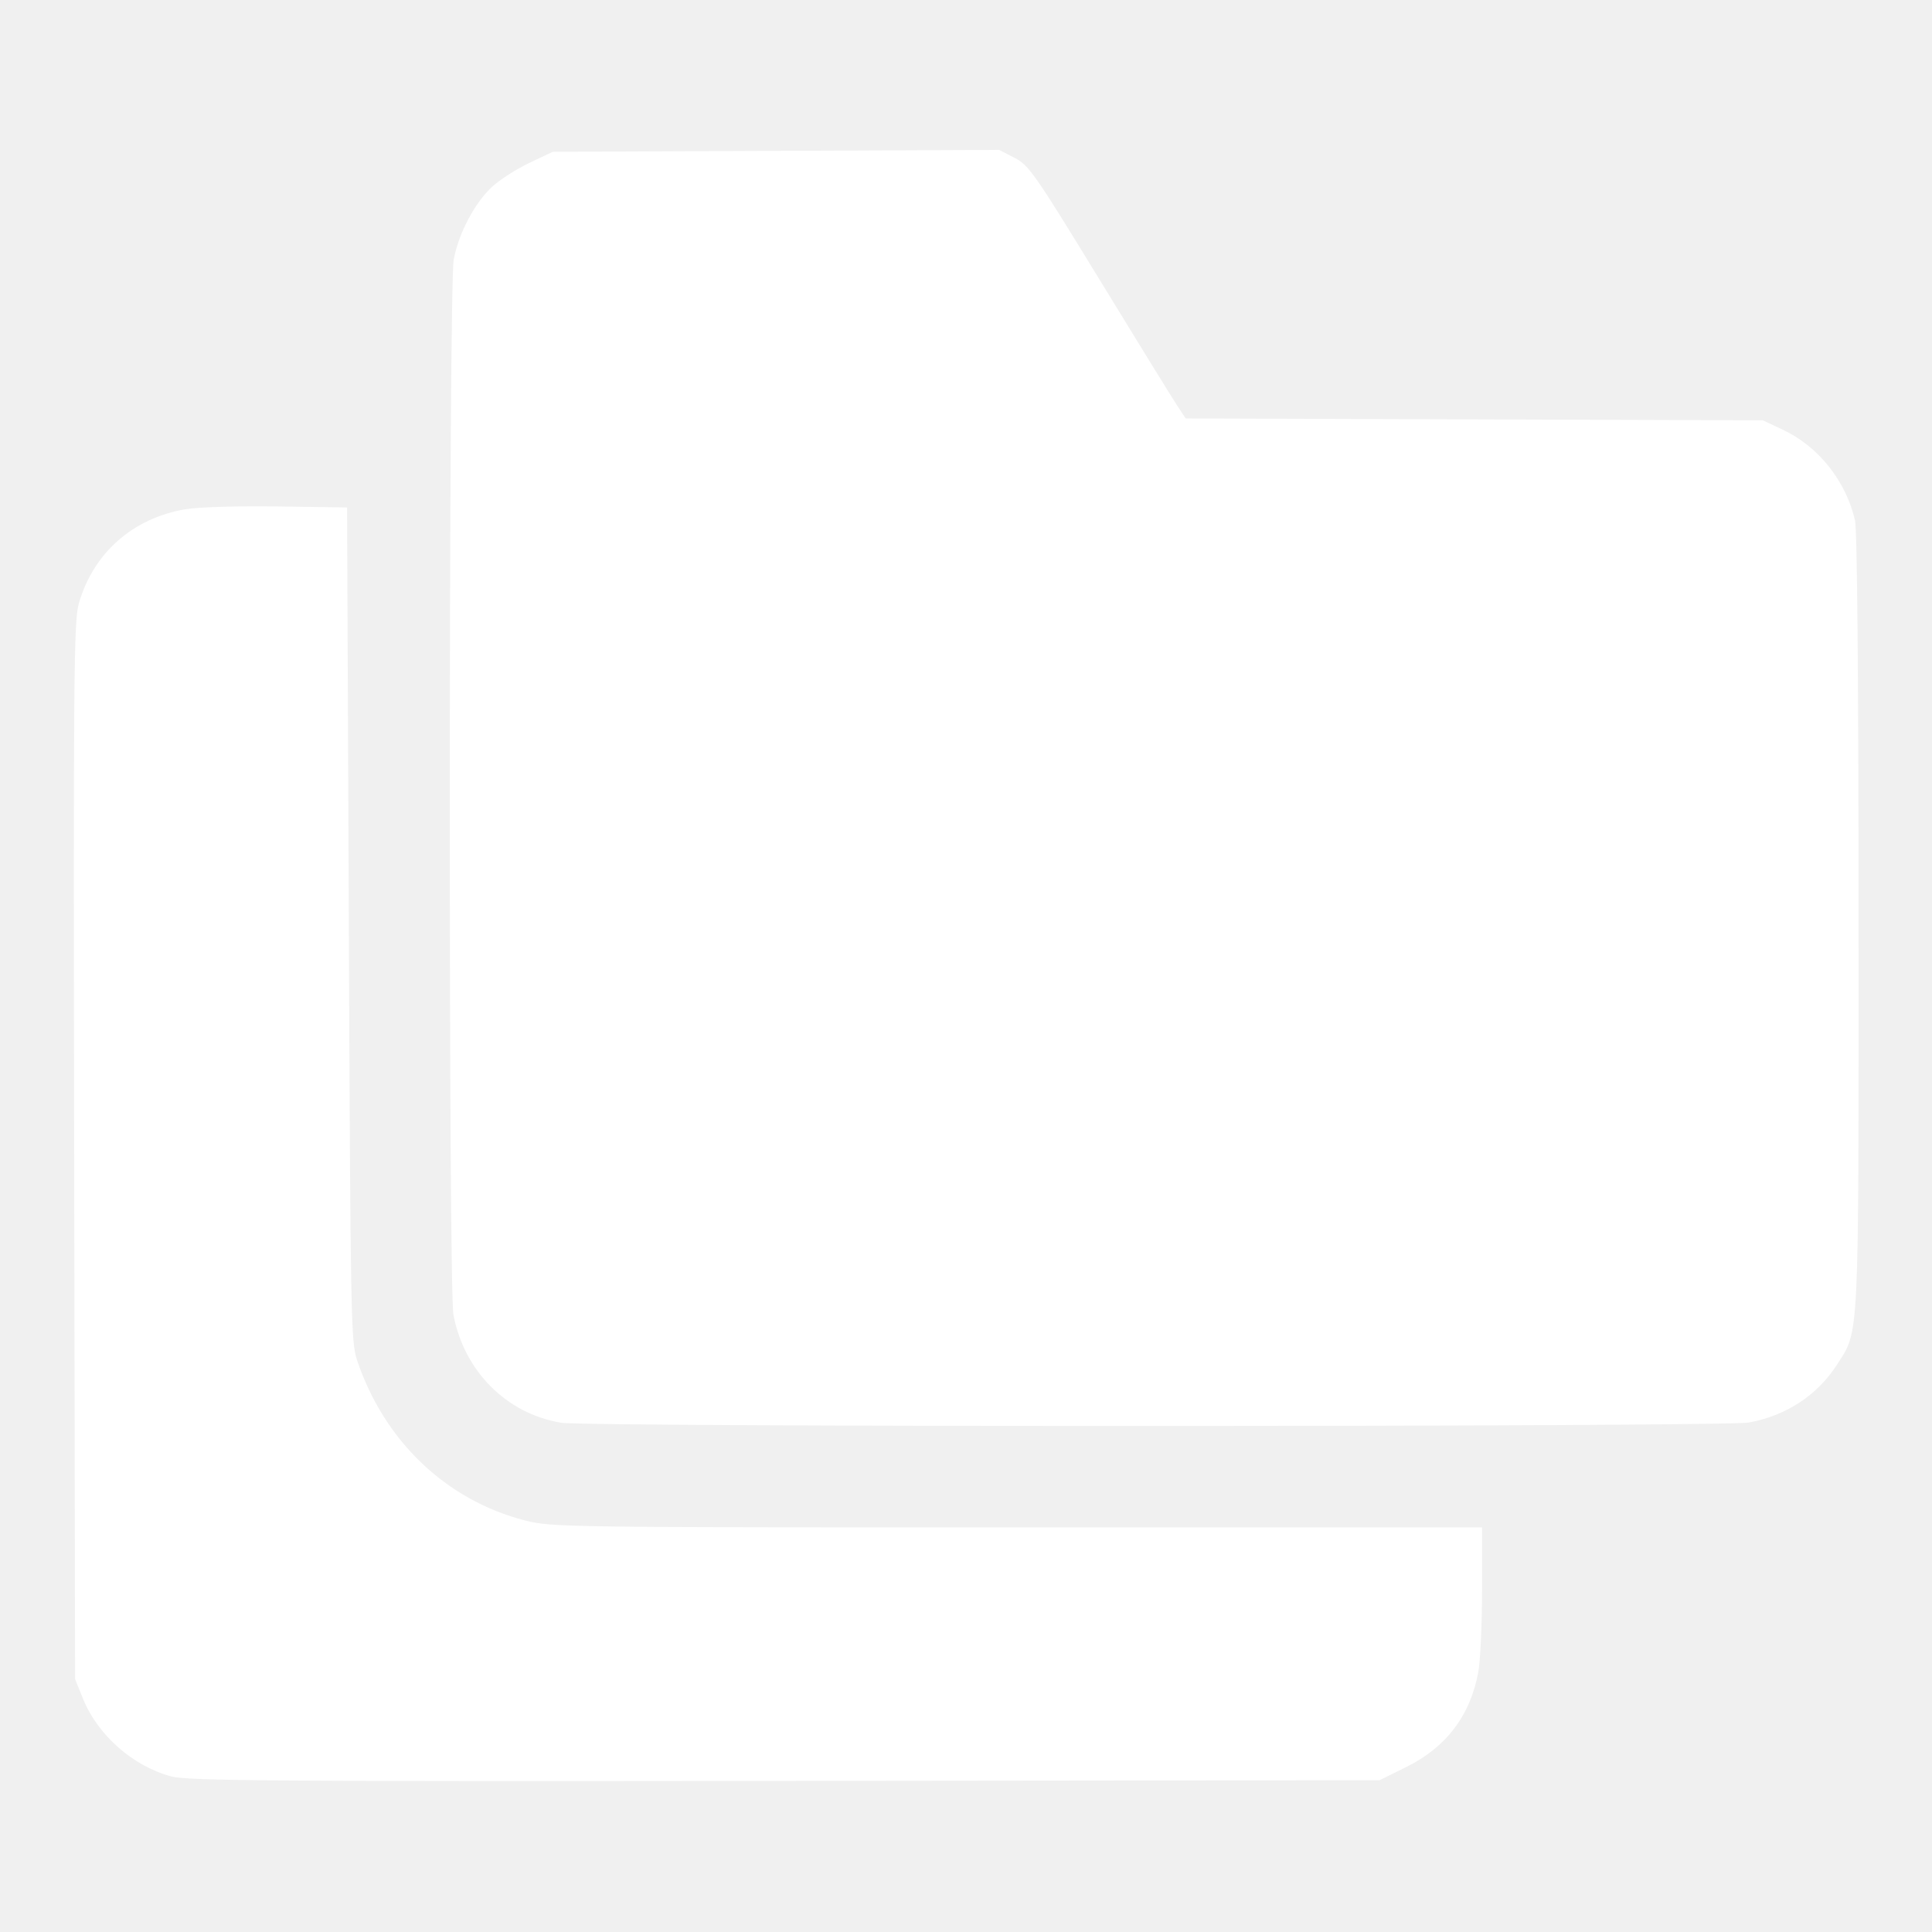
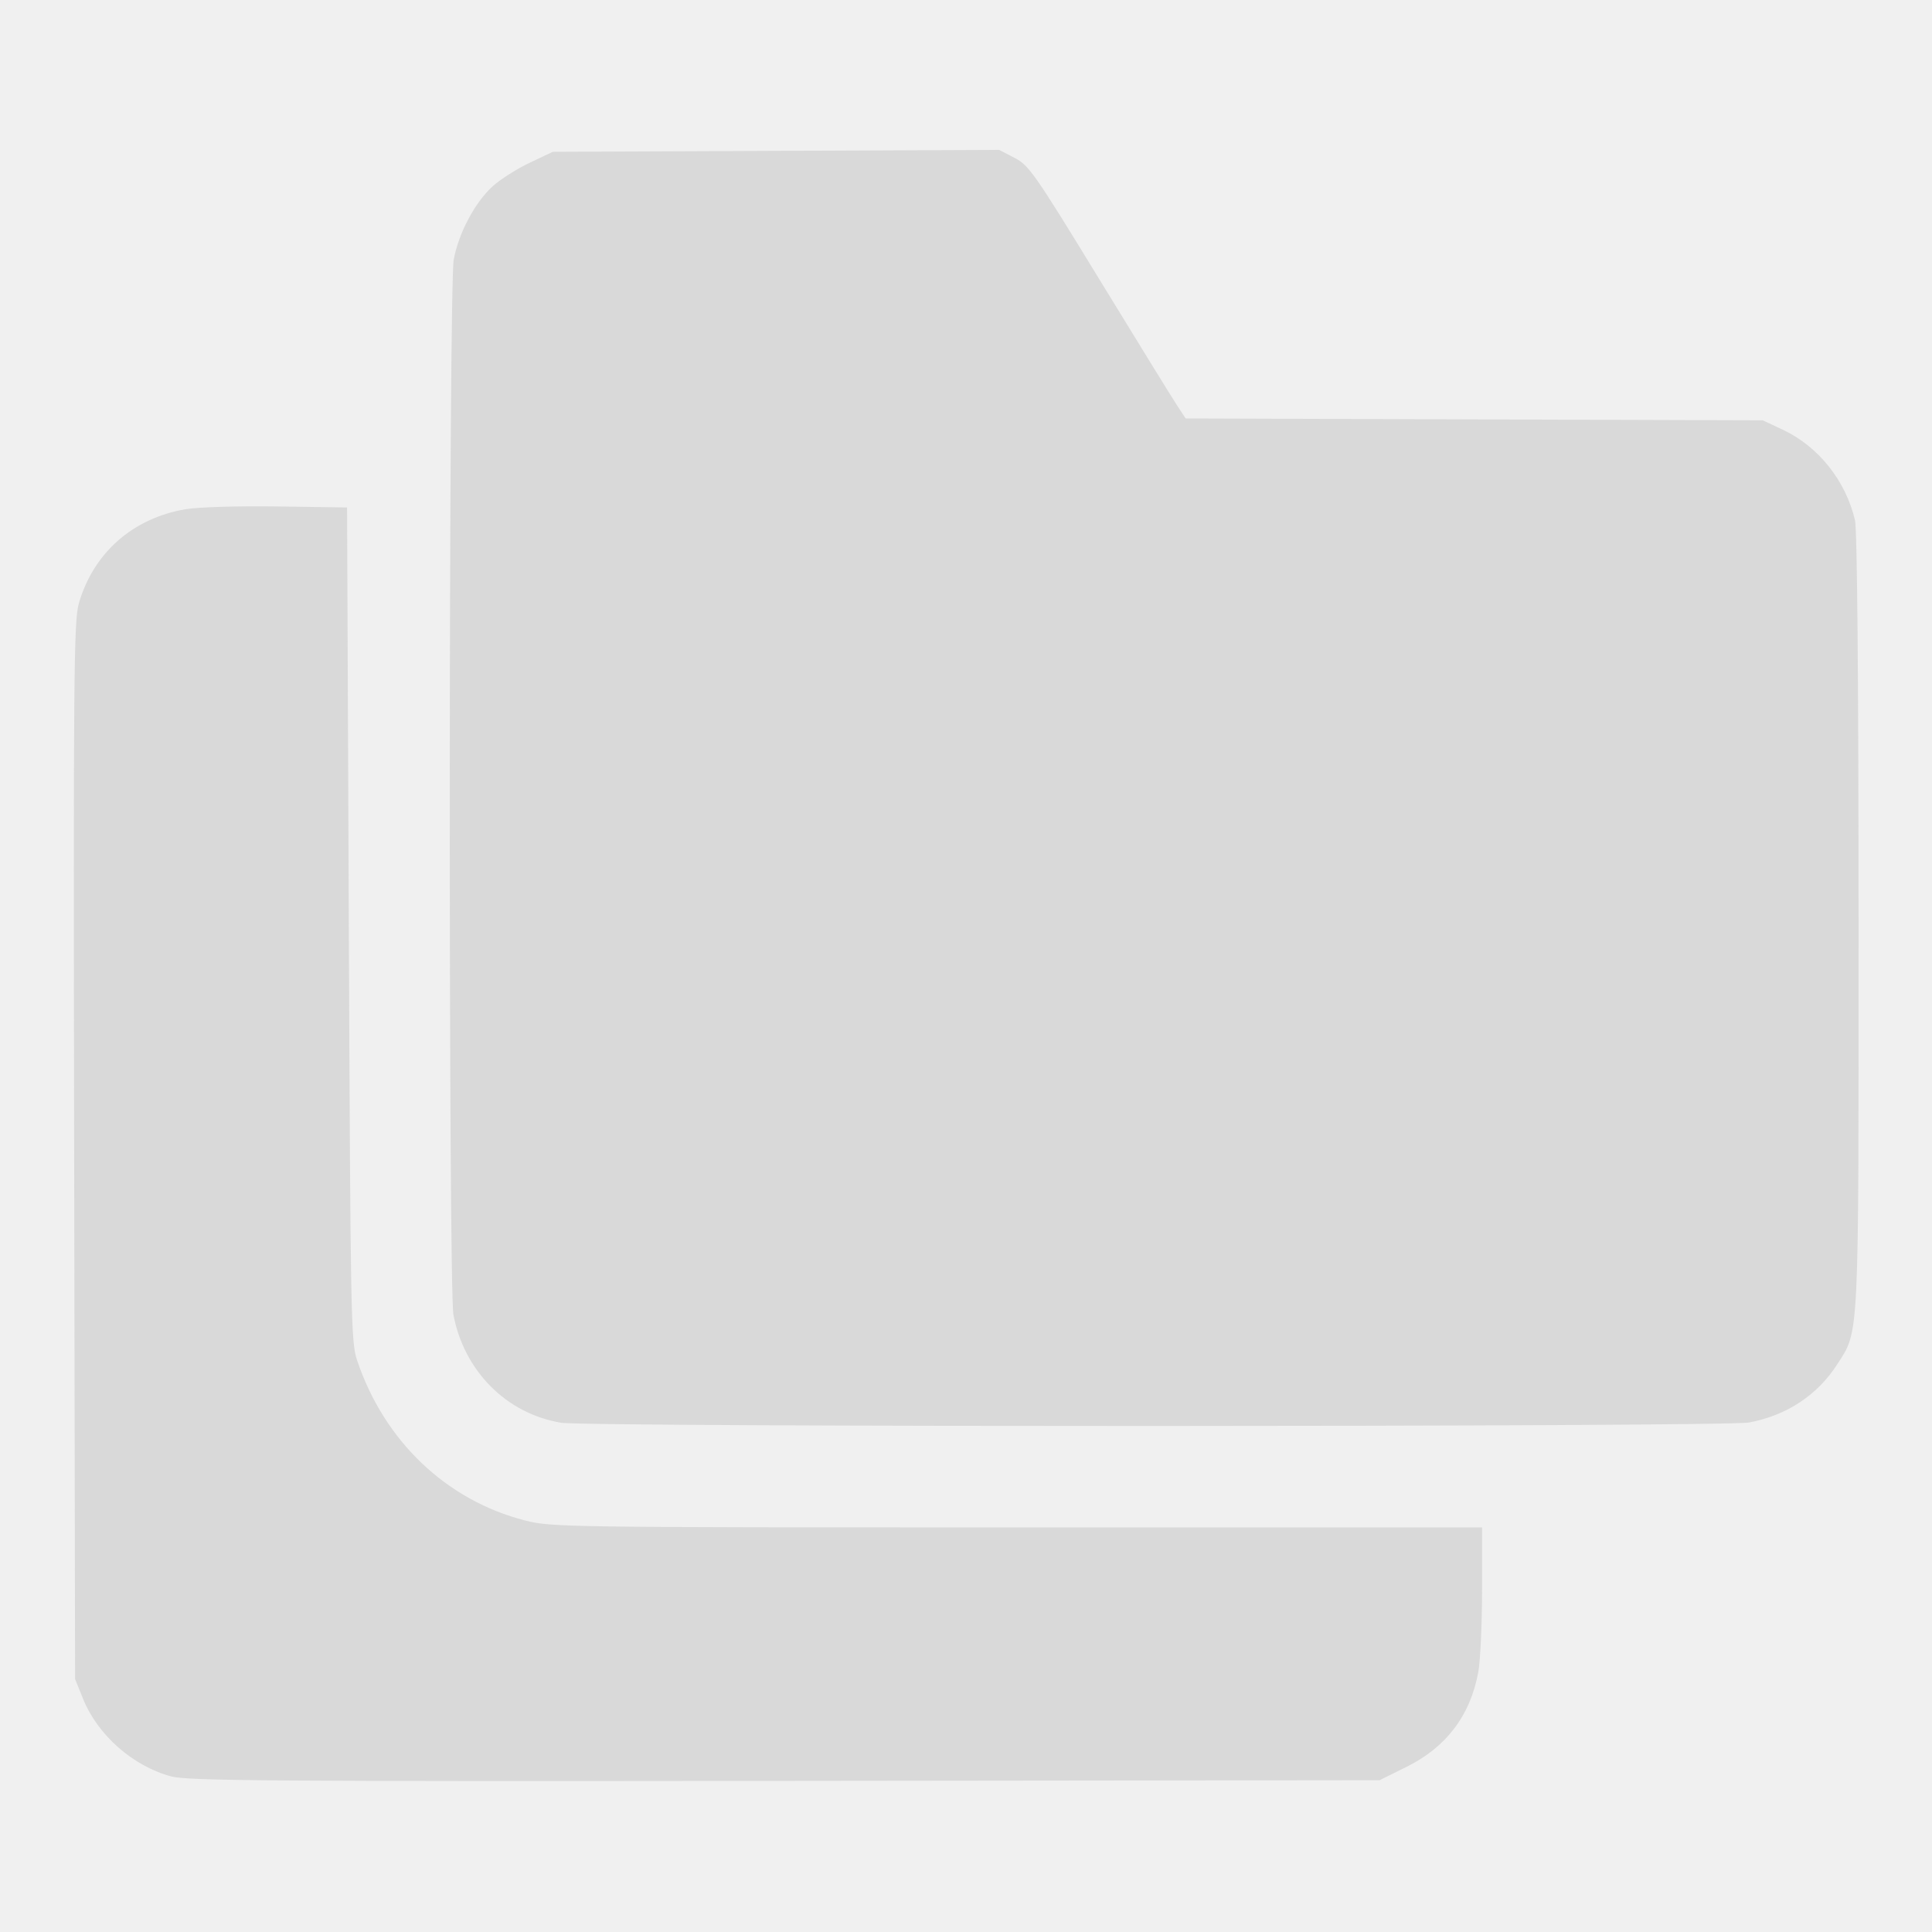
<svg xmlns="http://www.w3.org/2000/svg" width="500" height="500" viewBox="0 0 132.292 132.292" version="1.1" id="svg5">
  <defs id="defs2" />
-   <g id="layer1">
-     <path style="display:none;fill:#ffffff;stroke-width:0.232" d="M 44.544,125.363 C 35.174,124.296 26.468,120.196 19.722,113.675 3.569,98.061 2.256,72.672 16.717,55.573 19.465,52.323 58.132,13.869 59.878,12.648 65.993,8.375 72.427,6.426 79.395,6.735 c 8.136,0.361 14.839,3.32 20.575,9.083 6.069,6.097 9.006,13.247 8.981,21.865 -0.018,6.395 -1.801,12.132 -5.441,17.511 -1.819,2.688 -40.233,41.166 -42.818,42.89 -3.474,2.316 -6.702,3.266 -10.92,3.214 -8.724,-0.108 -15.989,-5.823 -18.257,-14.359 -0.712,-2.68 -0.715,-6.727 -0.007,-9.41 0.629,-2.382 1.952,-5.102 3.363,-6.912 0.572,-0.735 9.544,-9.82 19.936,-20.191 13.43,-13.401 19.198,-19.007 19.941,-19.381 0.712,-0.358 1.601,-0.558 2.788,-0.626 2.309,-0.133 4.065,0.501 5.57,2.011 1.563,1.569 2.177,3.003 2.197,5.136 0.032,3.391 1.375,1.829 -19.967,23.234 -18.752,18.808 -19.116,19.19 -19.387,20.36 -0.752,3.245 1.937,5.934 5.187,5.189 1.172,-0.269 1.512,-0.594 20.504,-19.591 C 88.036,50.357 91.094,47.195 91.895,45.814 95.099,40.292 94.93,33.831 91.445,28.62 90.813,27.674 89.646,26.313 88.853,25.594 87.105,24.011 83.873,22.357 81.602,21.883 c -4.477,-0.934 -9.415,0.113 -12.884,2.733 -1.666,1.258 -40.125,39.761 -41.441,41.489 -6.362,8.351 -7.538,19.446 -3.056,28.81 1.436,3 3.125,5.385 5.456,7.706 7.323,7.292 17.75,9.903 27.73,6.943 3.032,-0.899 5.894,-2.381 8.862,-4.59 0.767,-0.571 11.901,-11.514 24.744,-24.318 25.966,-25.889 24.022,-24.171 27.3,-24.137 2.075,0.022 3.622,0.677 5.064,2.145 1.58,1.608 2.138,2.995 2.122,5.273 -0.01,1.442 -0.135,2.119 -0.556,3.02 -0.441,0.944 -4.852,5.481 -23.567,24.239 -12.664,12.693 -24.025,23.888 -25.248,24.878 -8.869,7.184 -20.371,10.567 -31.582,9.289 z" id="path836" />
-     <path style="fill:#ffffff;stroke-width:0.239" d="M 11.715,121.637 C 9.095,120.929 6.693,118.811 5.686,116.322 L 5.141,114.974 5.078,78.812 C 5.022,46.313 5.054,42.517 5.396,41.326 6.388,37.872 9.081,35.488 12.689,34.871 c 0.868,-0.149 3.582,-0.231 6.301,-0.192 l 4.775,0.069 0.12,28.533 c 0.113,26.909 0.145,28.607 0.56,29.846 1.86,5.548 6.115,9.607 11.523,10.99 1.787,0.457 2.773,0.471 33.678,0.471 h 31.837 v 4.254 c 0,2.34 -0.117,4.887 -0.26,5.661 -0.55,2.973 -2.196,5.141 -4.933,6.493 l -1.825,0.902 -40.722,0.046 c -35.26,0.04 -40.897,-0.002 -42.027,-0.307 z M 38.397,97.417 c -3.723,-0.627 -6.618,-3.537 -7.348,-7.385 -0.346,-1.826 -0.328,-70.357 0.019,-72.252 0.332,-1.812 1.459,-3.934 2.671,-5.029 0.522,-0.472 1.661,-1.195 2.531,-1.607 l 1.581,-0.749 15.281,-0.066 15.281,-0.066 1.056,0.544 c 0.985,0.508 1.372,1.061 5.799,8.304 2.609,4.268 5.008,8.161 5.332,8.651 l 0.588,0.891 19.757,0.064 19.757,0.064 1.37,0.642 c 2.442,1.144 4.325,3.508 4.949,6.213 0.148,0.642 0.239,10.873 0.242,27.418 0.006,29.056 0.057,28.001 -1.459,30.365 -1.357,2.115 -3.475,3.511 -6.05,3.987 -1.663,0.307 -79.537,0.321 -81.359,0.014 z" id="path959" />
-   </g>
+   <path style="fill:#d9d9d9;stroke-width:0.239;fill-opacity:1" d="M 11.715,121.637 C 9.095,120.929 6.693,118.811 5.686,116.322 L 5.141,114.974 5.078,78.812 C 5.022,46.313 5.054,42.517 5.396,41.326 6.388,37.872 9.081,35.488 12.689,34.871 c 0.868,-0.149 3.582,-0.231 6.301,-0.192 l 4.775,0.069 0.12,28.533 c 0.113,26.909 0.145,28.607 0.56,29.846 1.86,5.548 6.115,9.607 11.523,10.99 1.787,0.457 2.773,0.471 33.678,0.471 h 31.837 v 4.254 c 0,2.34 -0.117,4.887 -0.26,5.661 -0.55,2.973 -2.196,5.141 -4.933,6.493 l -1.825,0.902 -40.722,0.046 c -35.26,0.04 -40.897,-0.002 -42.027,-0.307 z M 38.397,97.417 c -3.723,-0.627 -6.618,-3.537 -7.348,-7.385 -0.346,-1.826 -0.328,-70.357 0.019,-72.252 0.332,-1.812 1.459,-3.934 2.671,-5.029 0.522,-0.472 1.661,-1.195 2.531,-1.607 l 1.581,-0.749 15.281,-0.066 15.281,-0.066 1.056,0.544 c 0.985,0.508 1.372,1.061 5.799,8.304 2.609,4.268 5.008,8.161 5.332,8.651 l 0.588,0.891 19.757,0.064 19.757,0.064 1.37,0.642 c 2.442,1.144 4.325,3.508 4.949,6.213 0.148,0.642 0.239,10.873 0.242,27.418 0.006,29.056 0.057,28.001 -1.459,30.365 -1.357,2.115 -3.475,3.511 -6.05,3.987 -1.663,0.307 -79.537,0.321 -81.359,0.014 z" id="path959" />
</svg>
